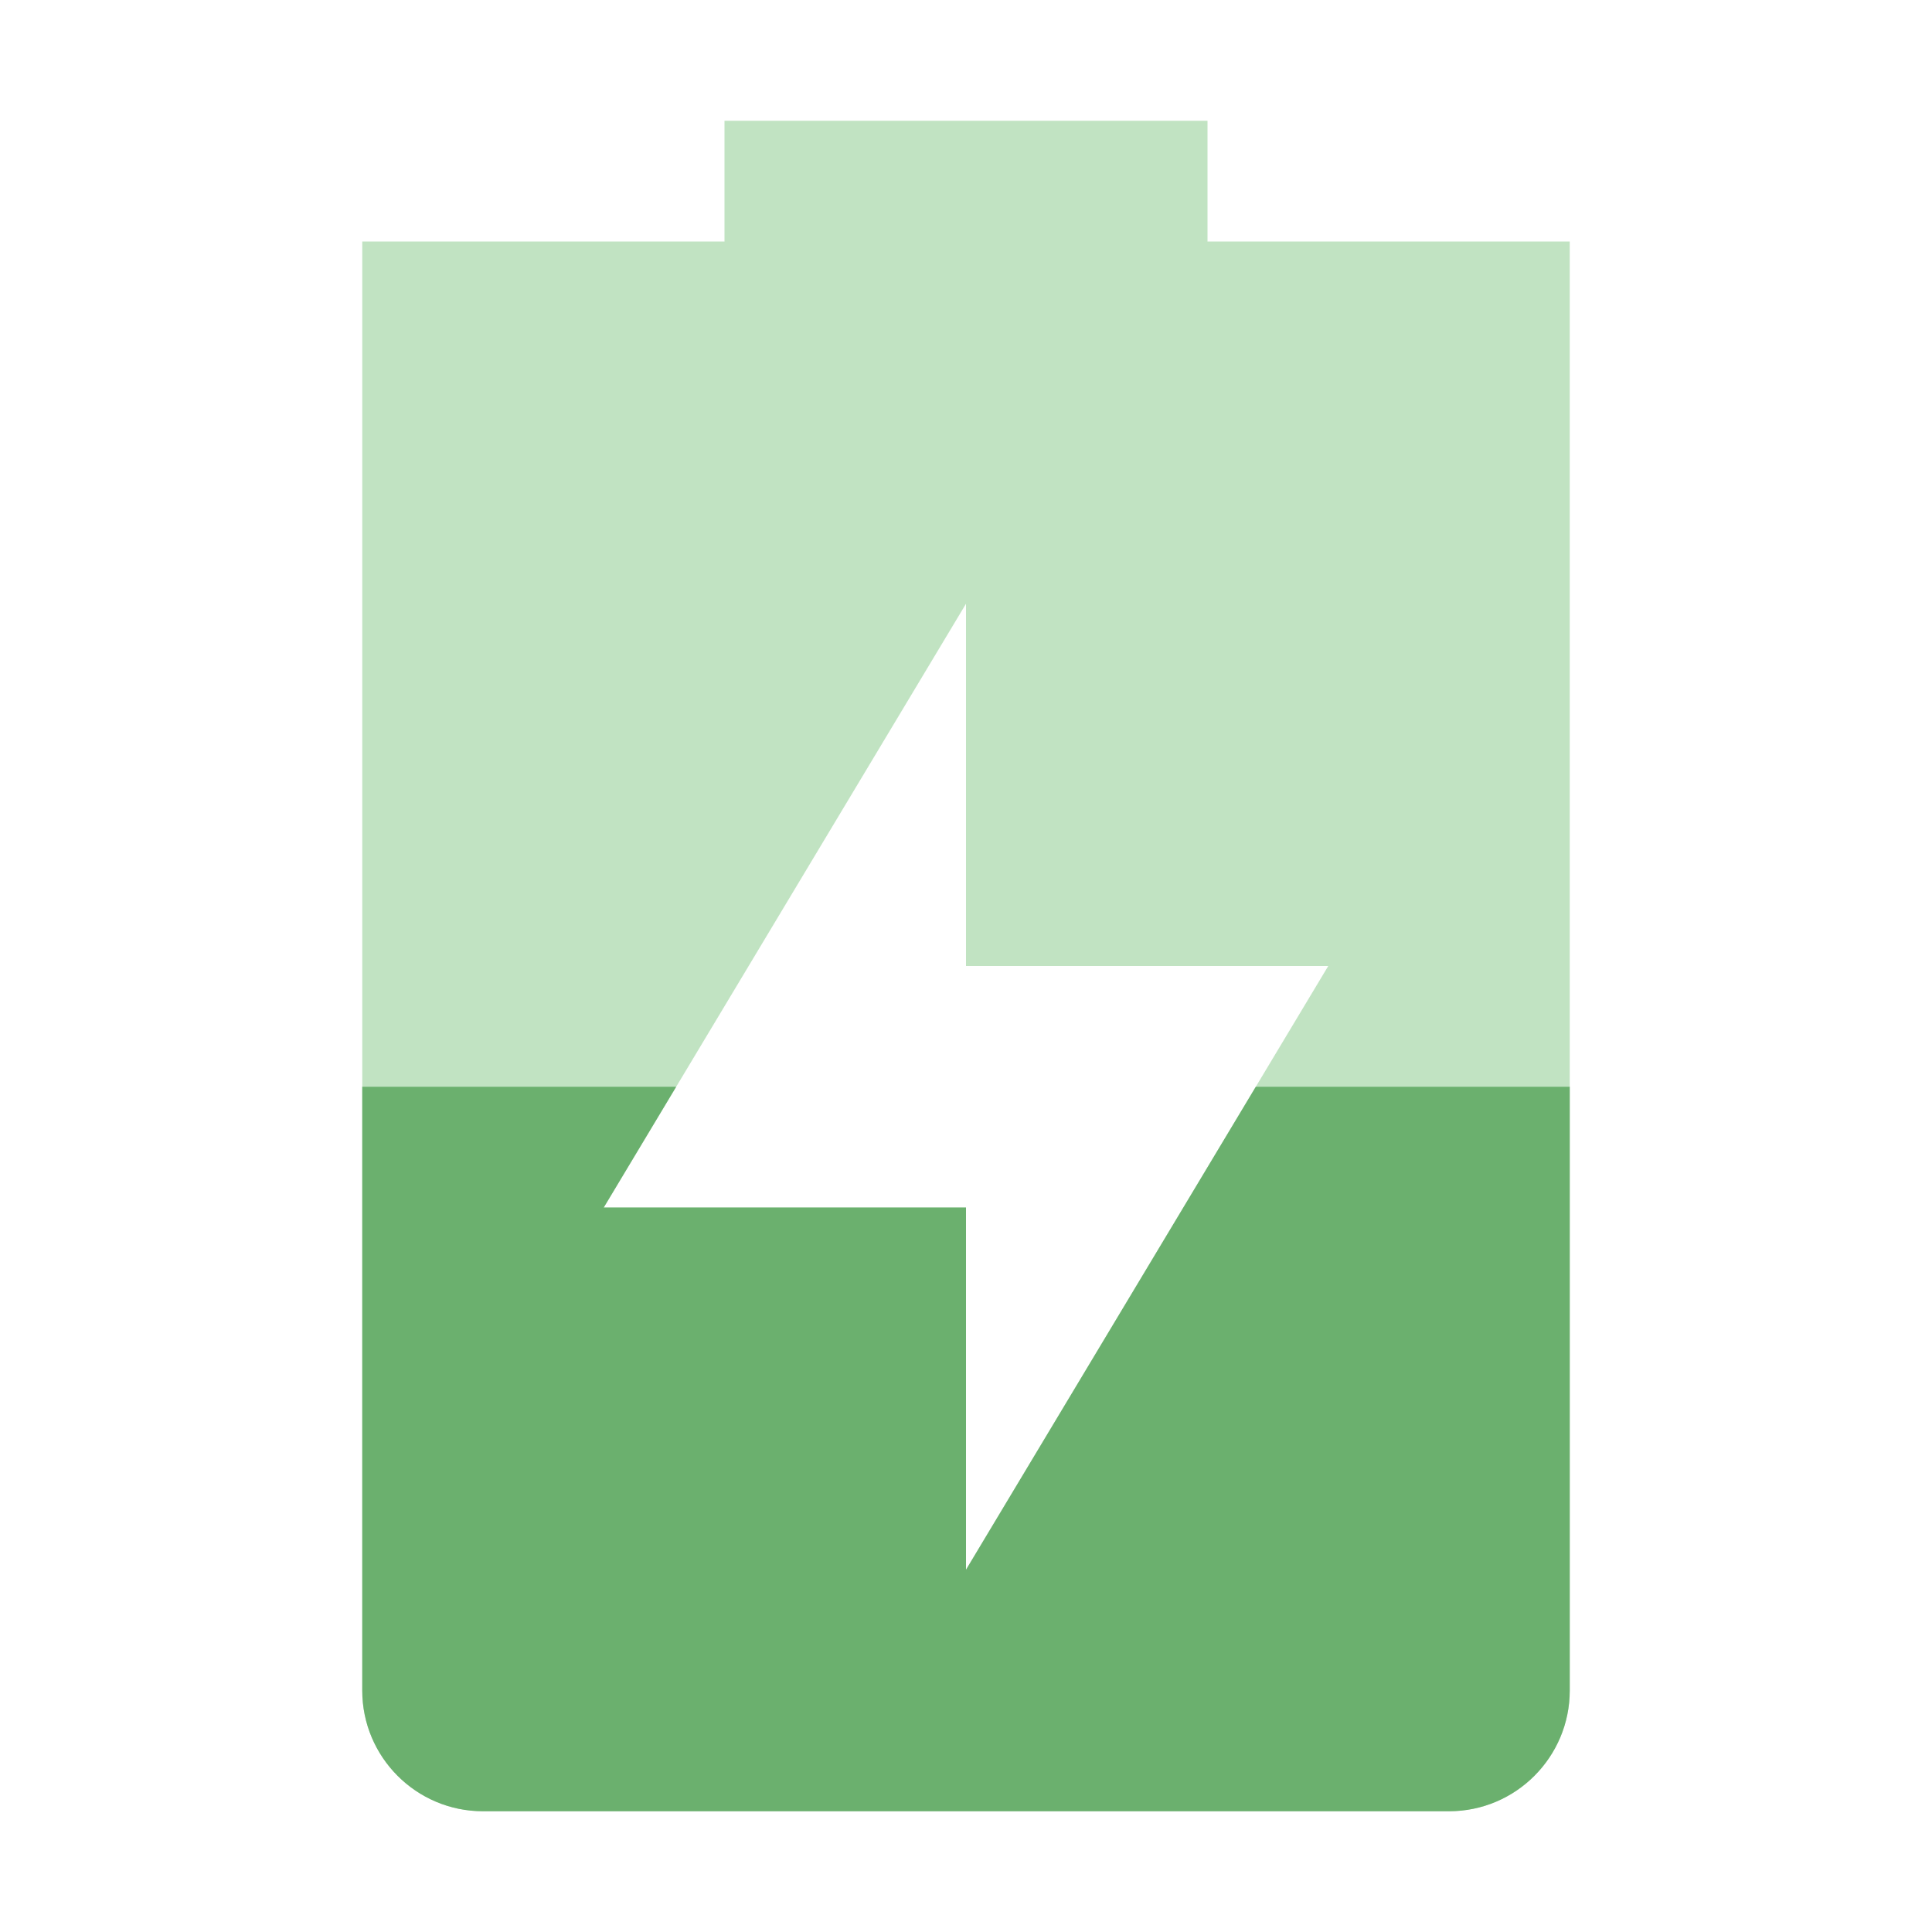
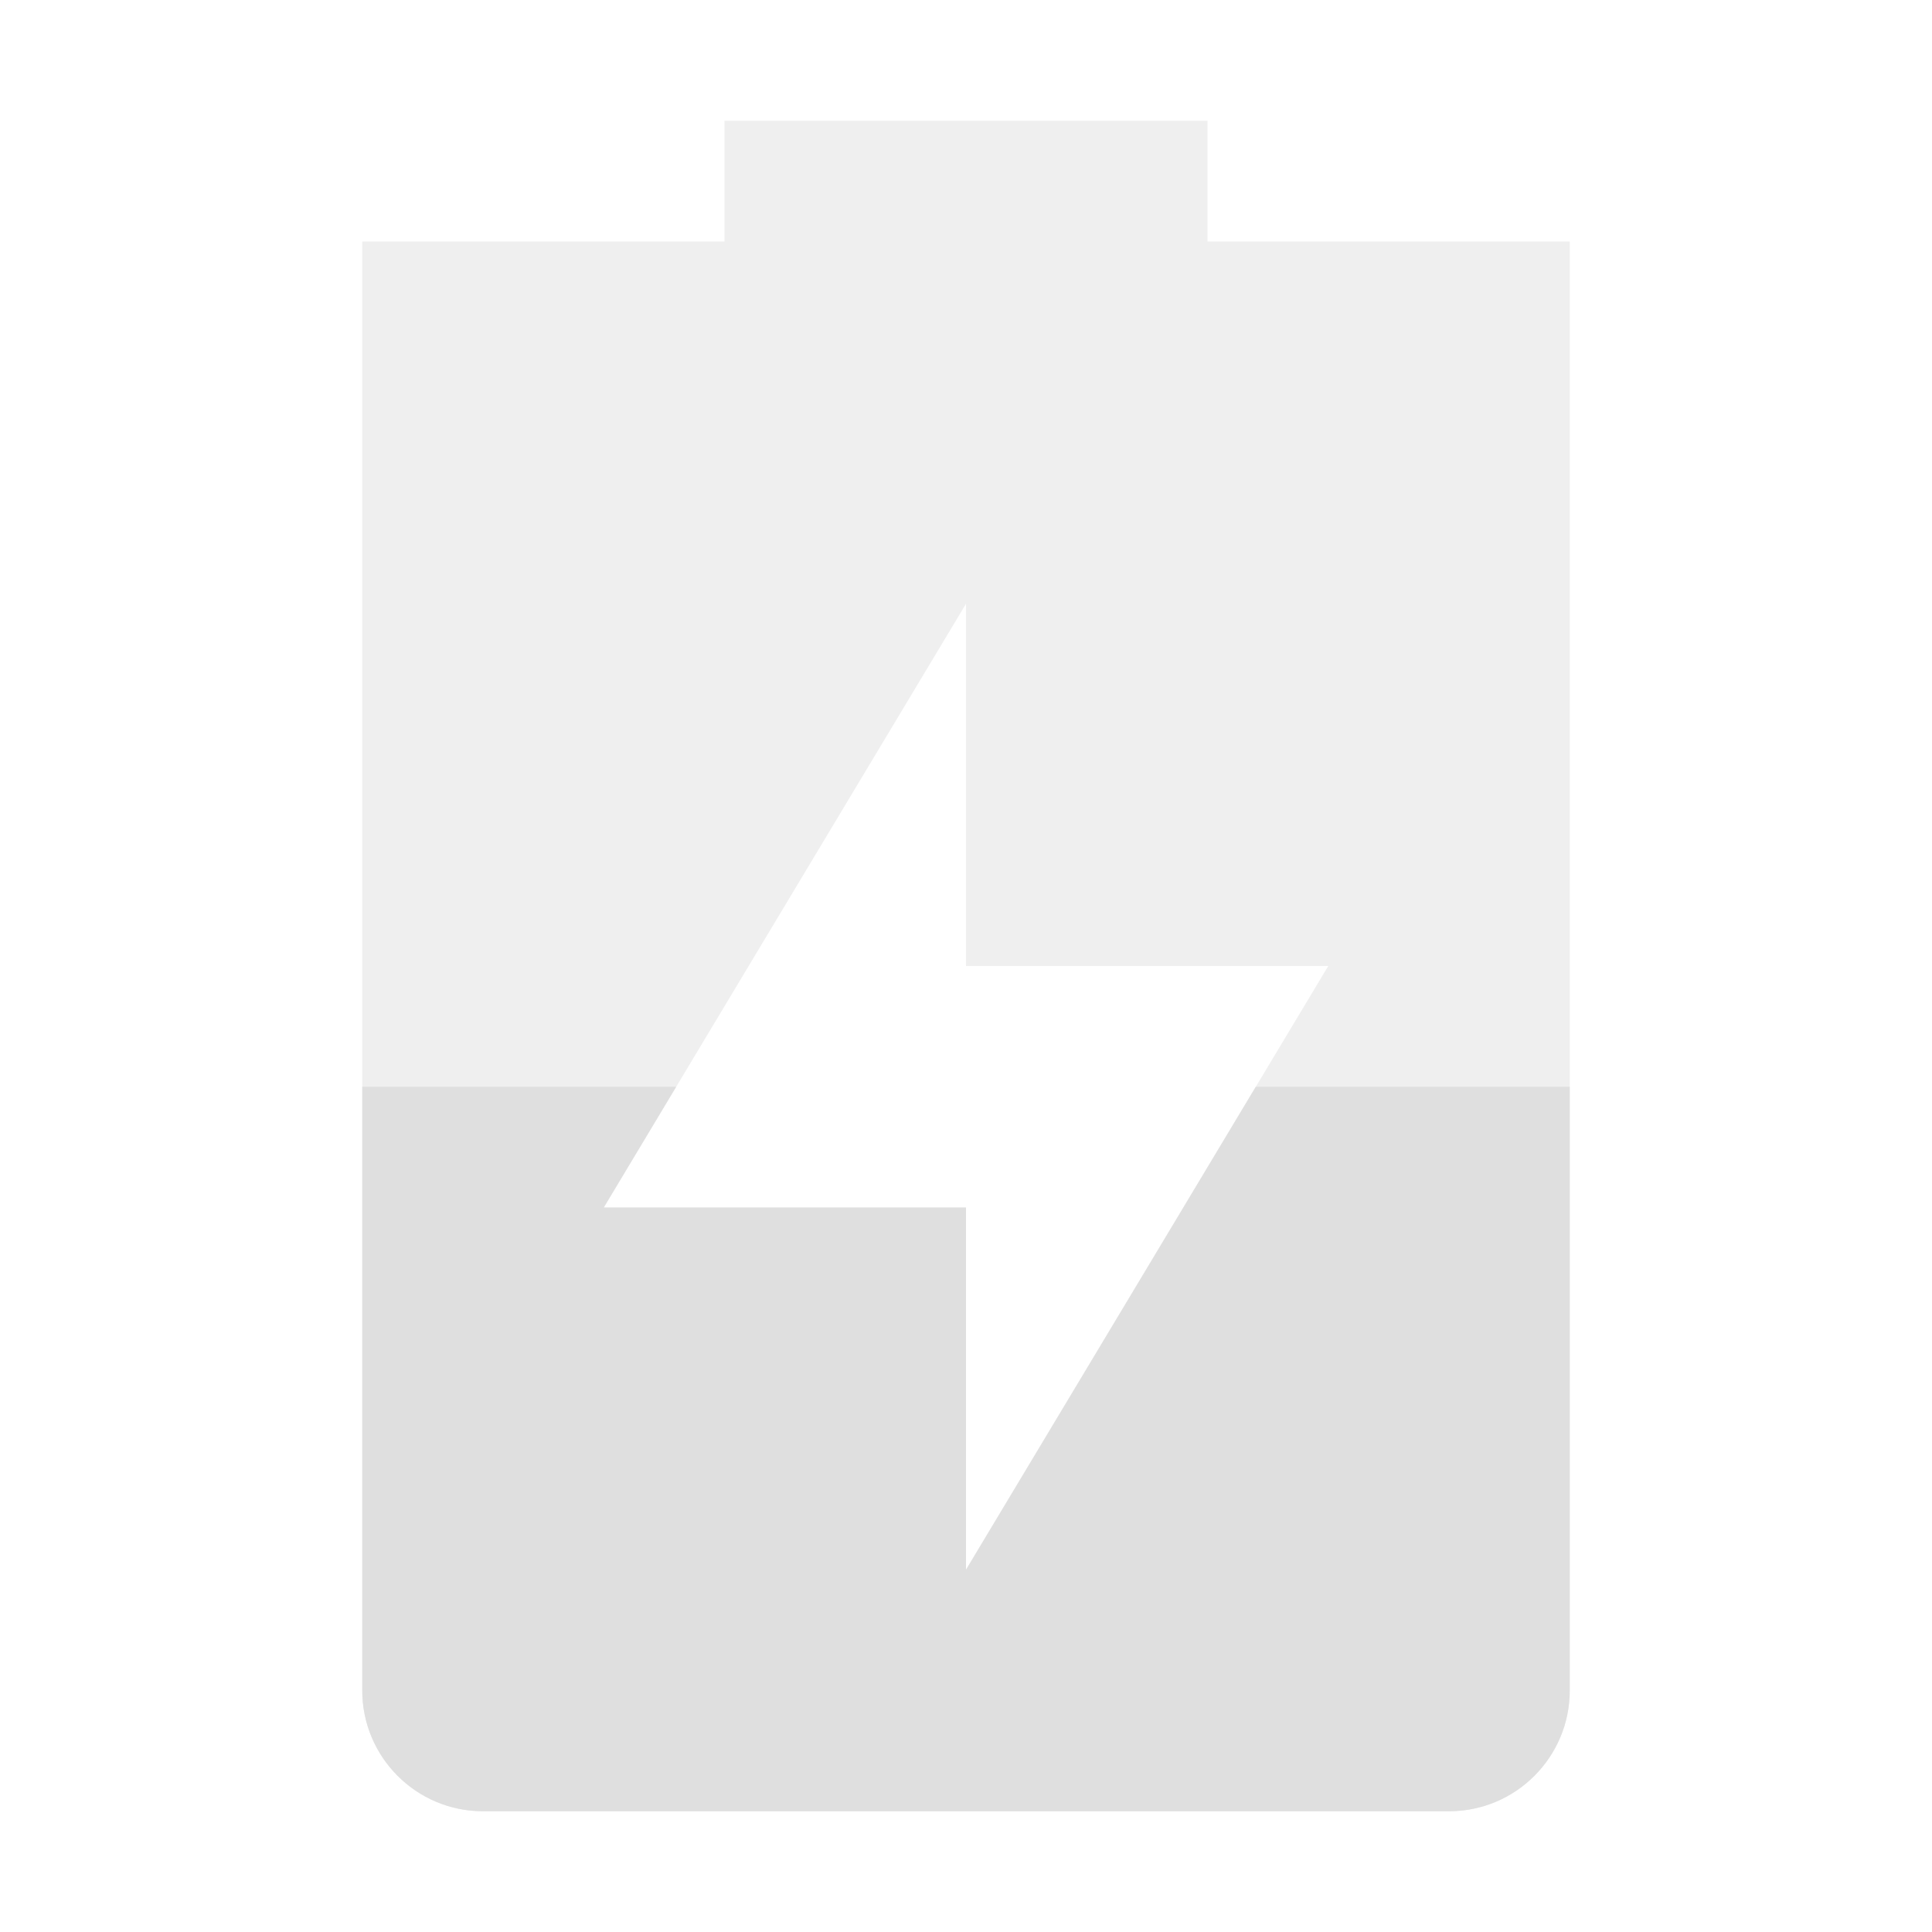
<svg xmlns="http://www.w3.org/2000/svg" width="16" height="16" version="1.1" id="svg6">
  <defs id="defs10" />
-   <path style="opacity:.35;fill:#4caf50" class="success" d="M 6,1 V 2 H 3 V 14 C 3,14.55 3.446,15 4,15 H 12 C 12.554,15 13,14.55 13,14 V 2 H 10 V 1 Z M 8,5 V 8 H 11 L 8,13 V 10 H 5 Z" id="path2" />
-   <path style="fill:#6bb06e;fill-opacity:1" class="success" d="M 3 9 L 3 14 C 3 14.55 3.446 15 4 15 L 12 15 C 12.554 15 13 14.55 13 14 L 13 9 L 10.4 9 L 8 13 L 8 10 L 5 10 L 5.6 9 L 3 9 z" id="path4" />
+   <path style="opacity:0.5;fill:#dfdfdf;fill-opacity:1" class="success" d="M 6,1 V 2 H 3 V 14 C 3,14.55 3.446,15 4,15 H 12 C 12.554,15 13,14.55 13,14 V 2 H 10 V 1 Z M 8,5 V 8 H 11 L 8,13 V 10 H 5 Z" id="path2" />
+   <path style="fill:#dfdfdf;fill-opacity:1" class="success" d="M 3 9 L 3 14 C 3 14.55 3.446 15 4 15 L 12 15 C 12.554 15 13 14.55 13 14 L 13 9 L 10.4 9 L 8 13 L 8 10 L 5 10 L 5.6 9 L 3 9 z" id="path4" />
</svg>
